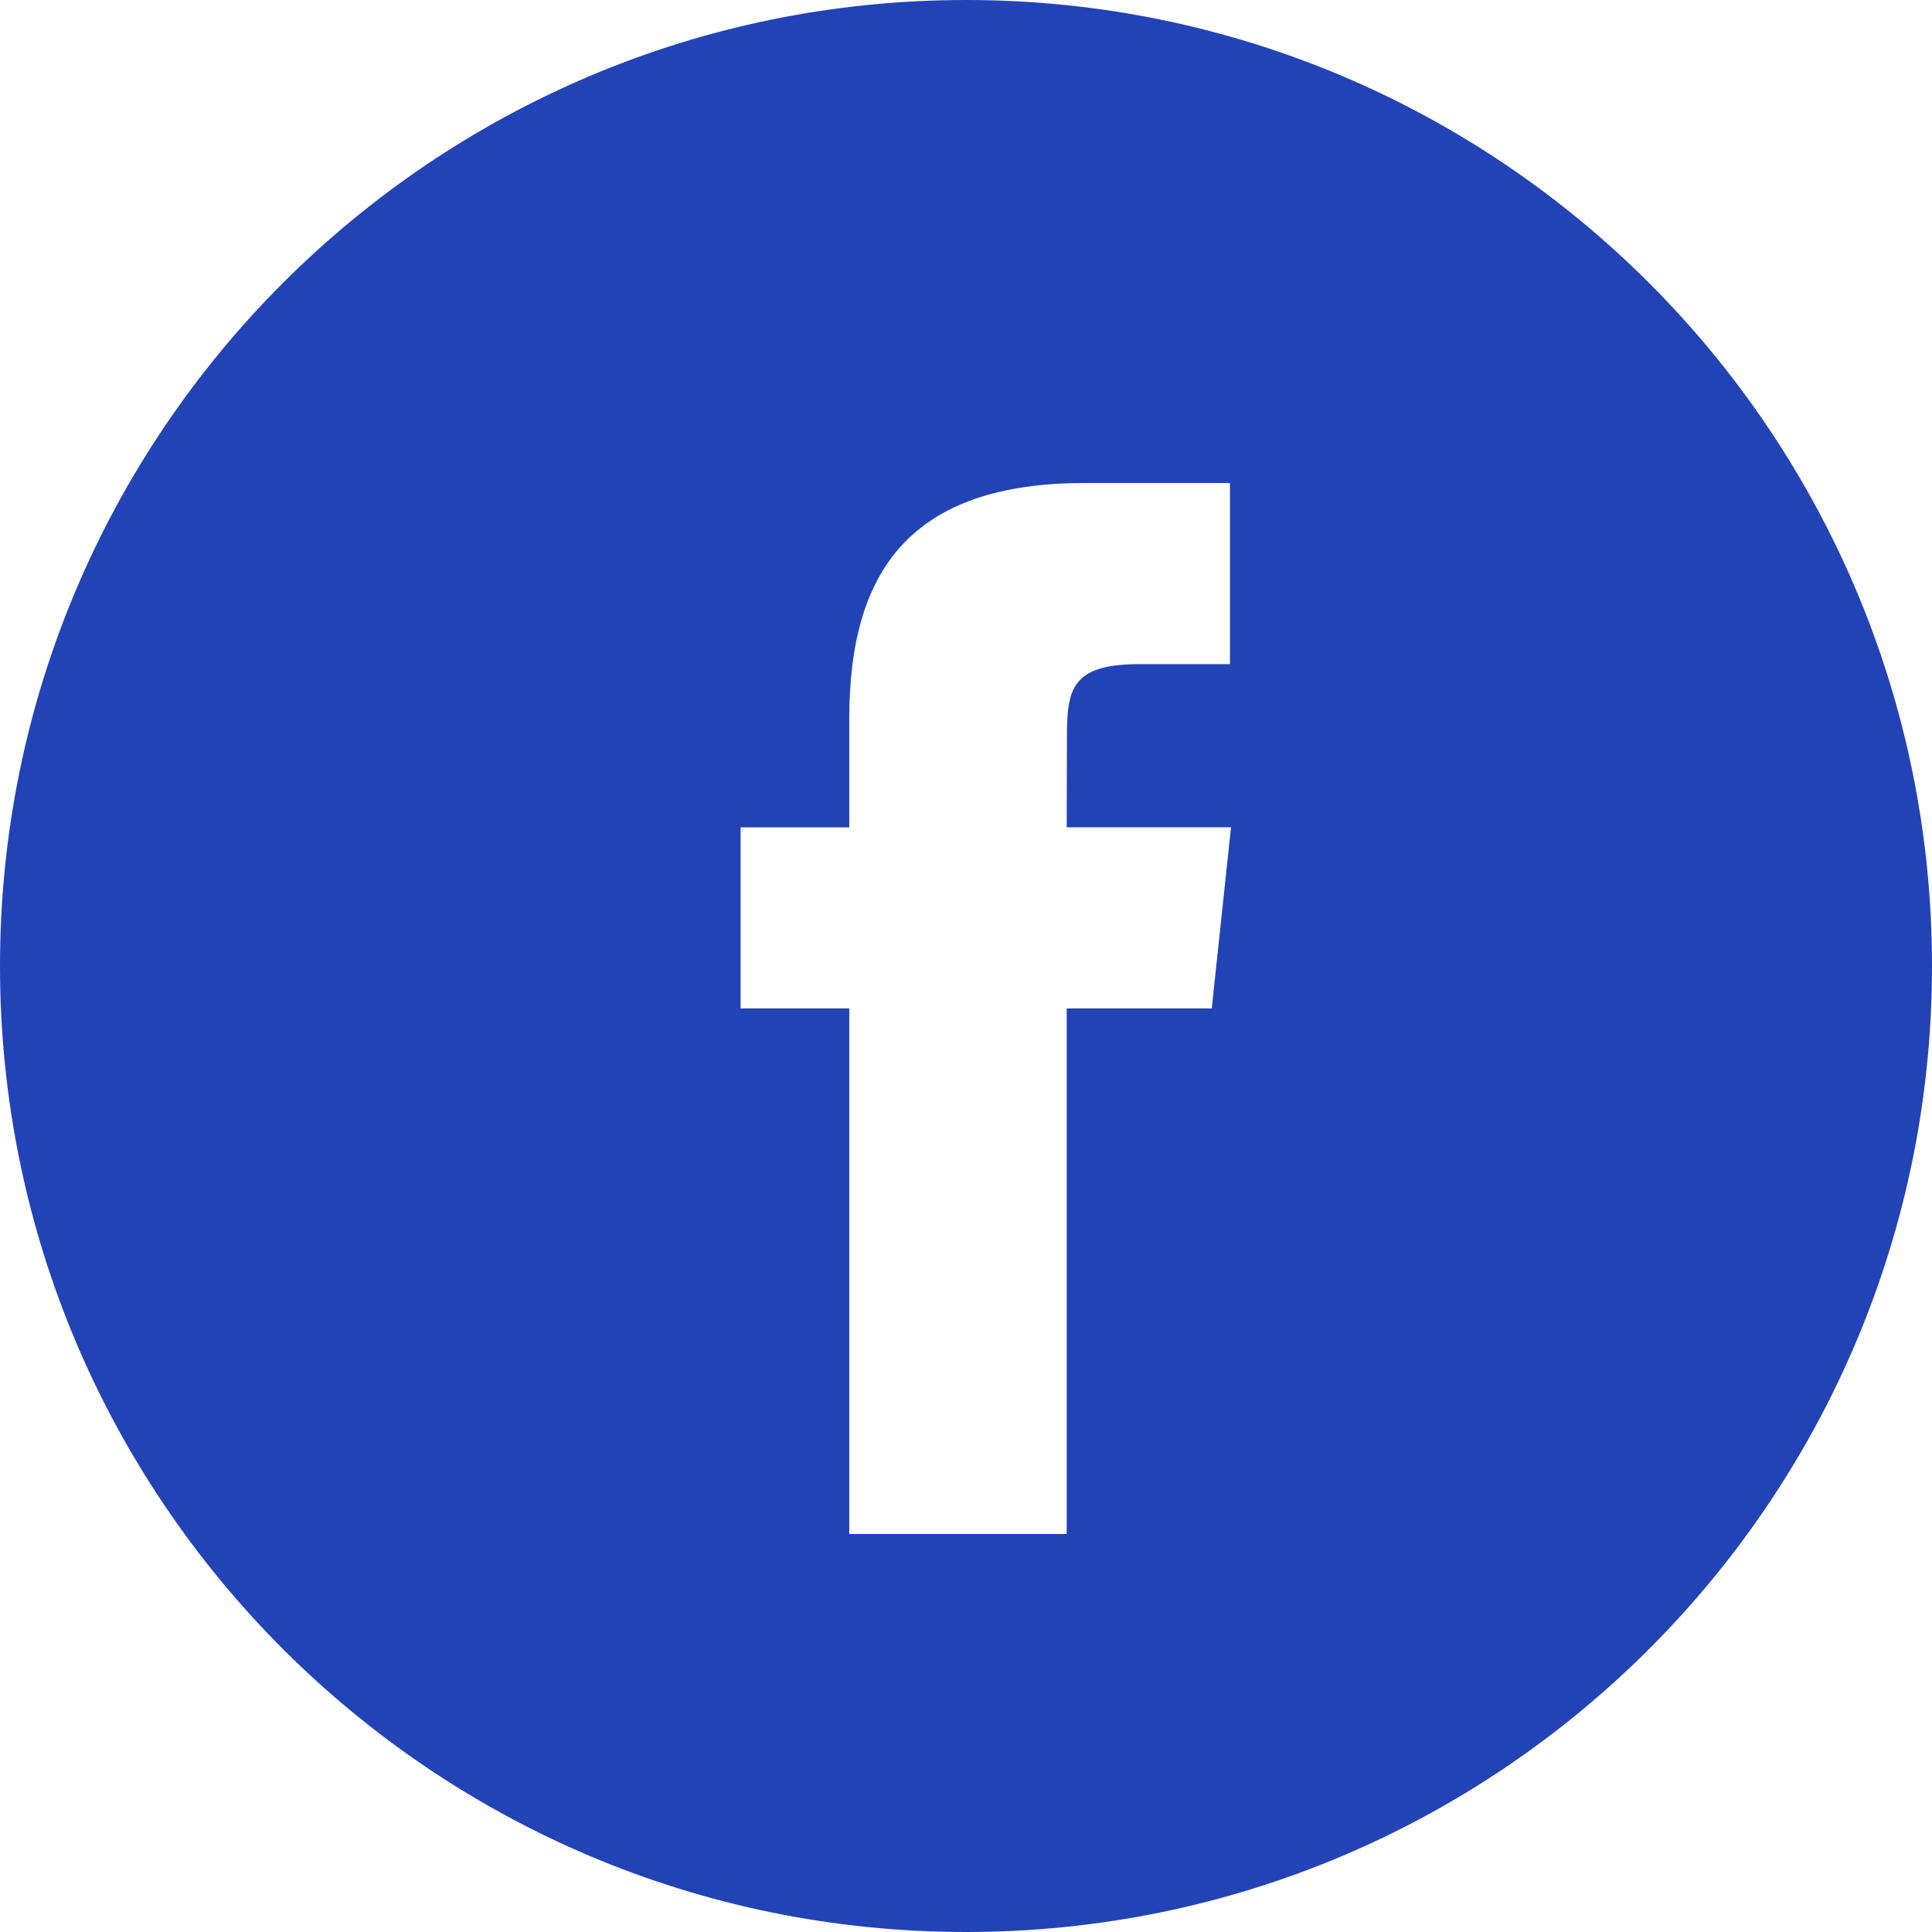
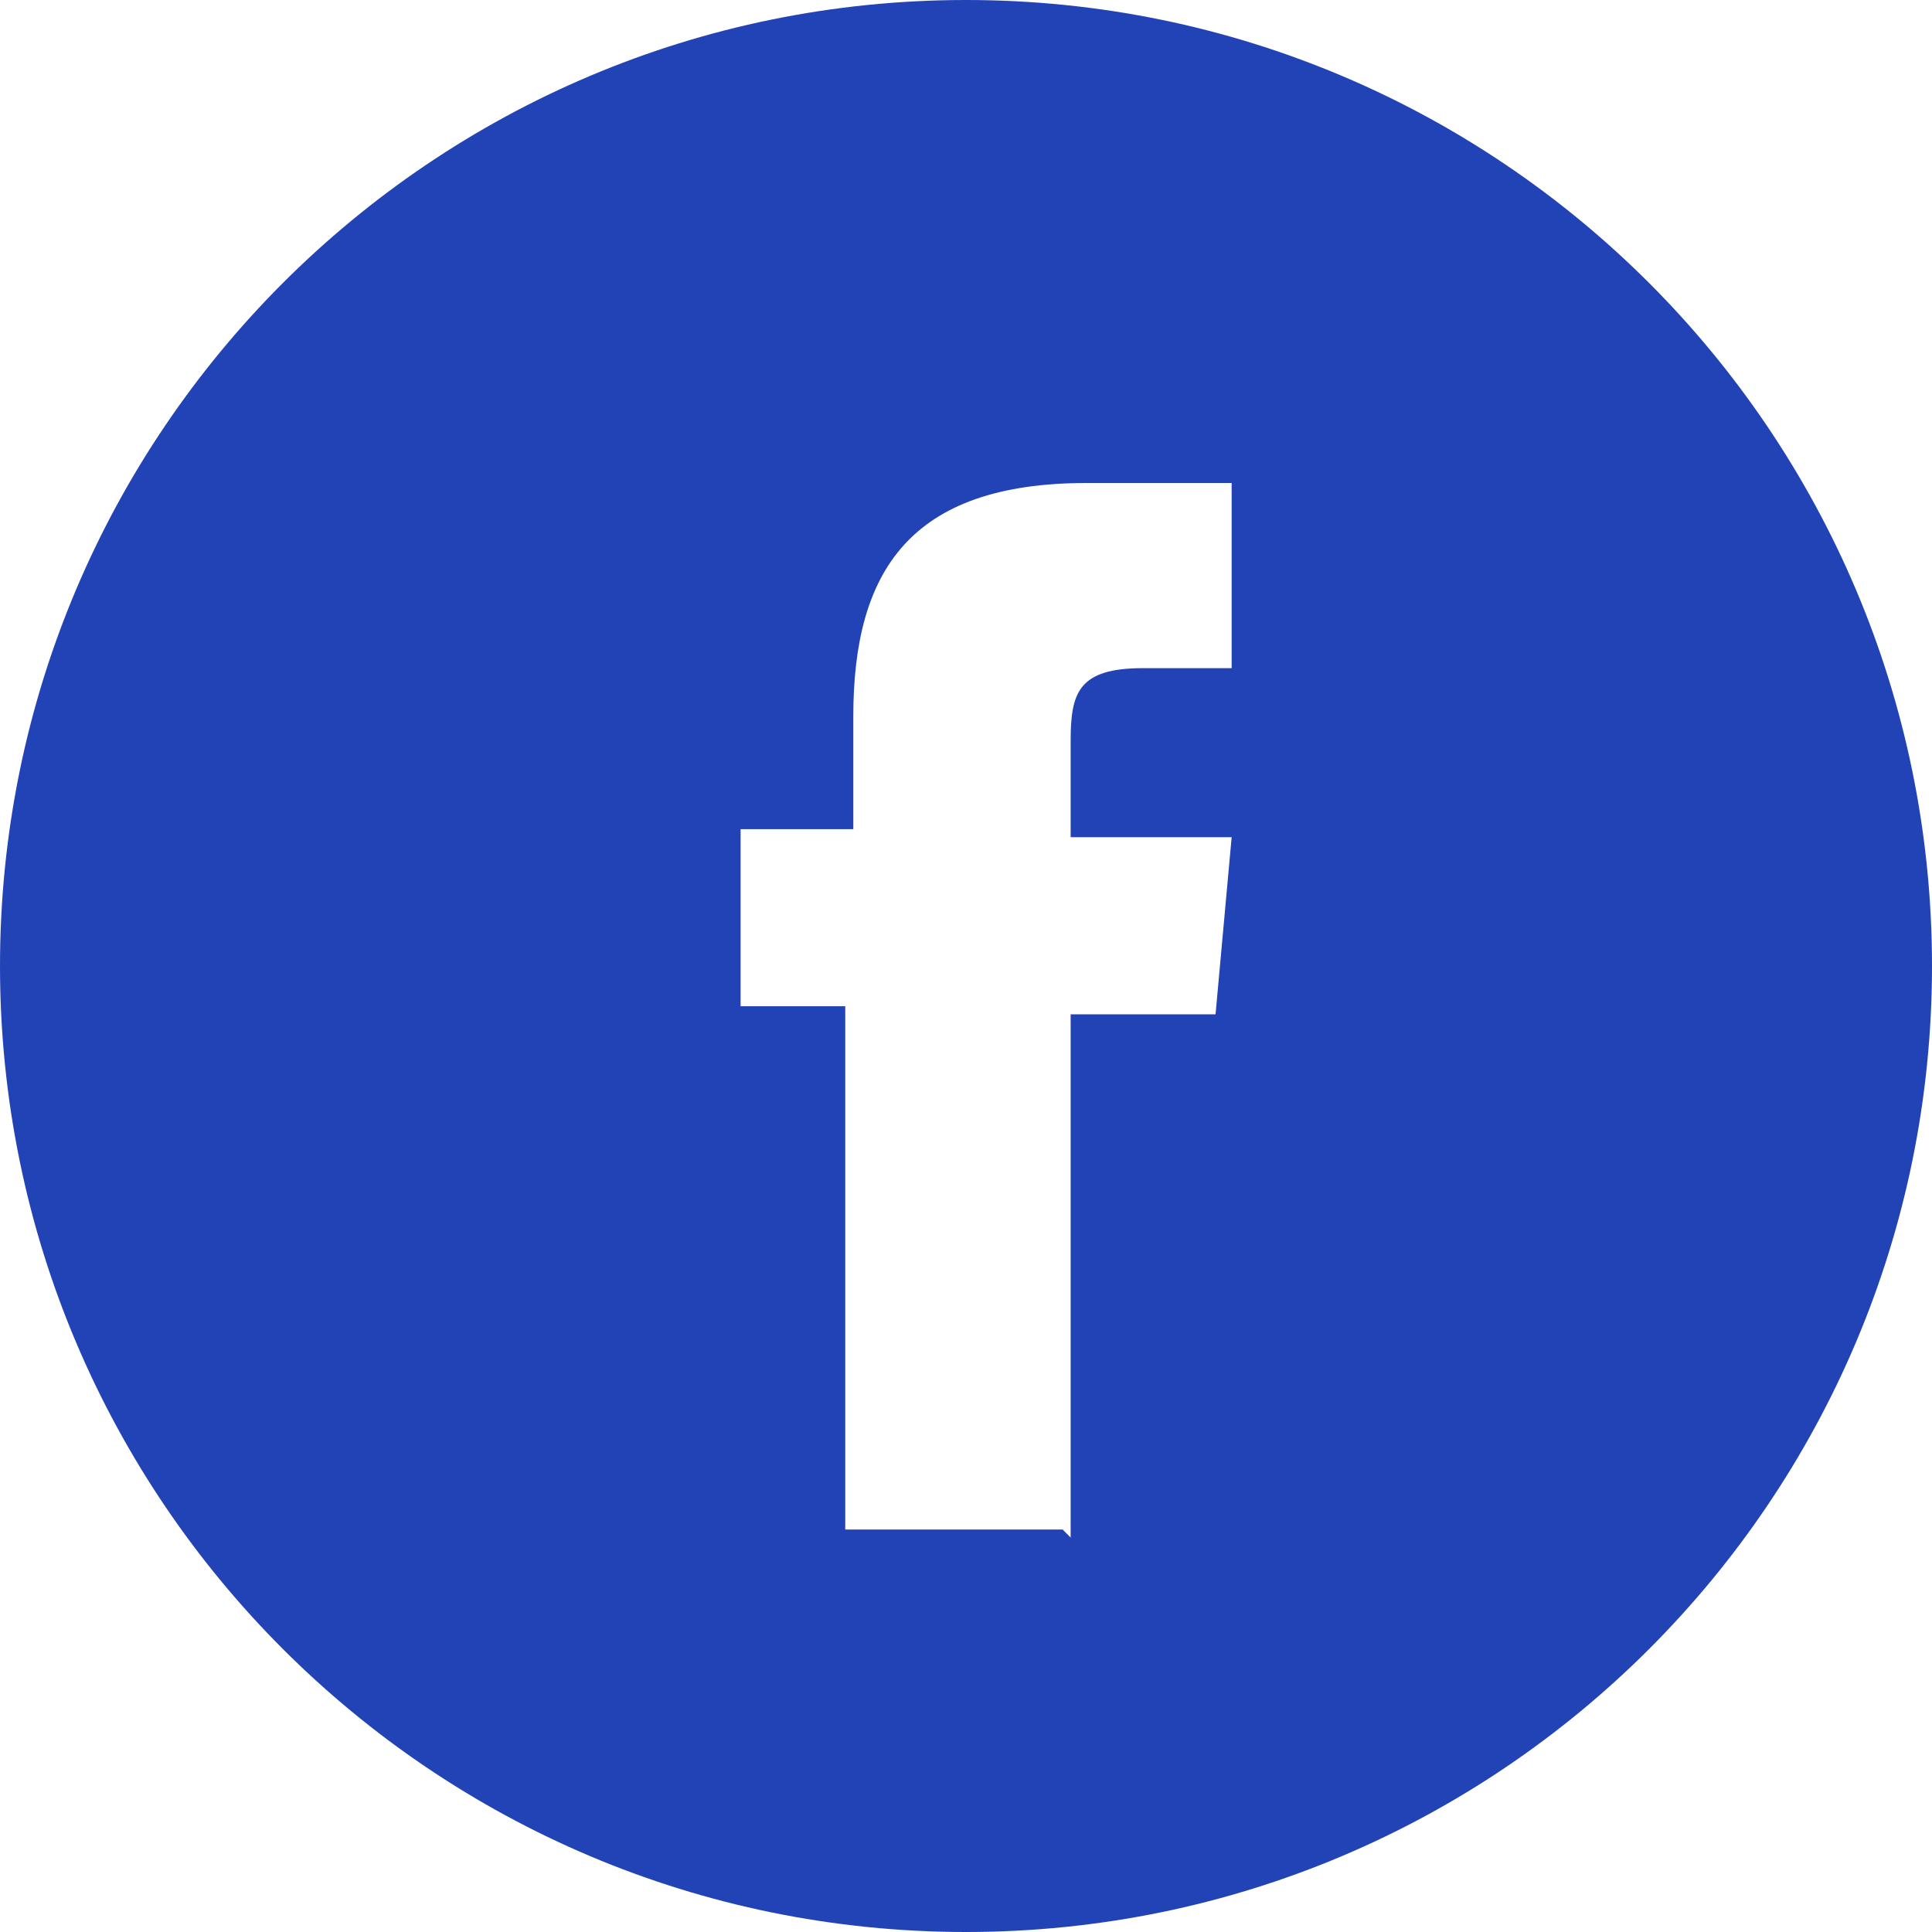
- <svg xmlns="http://www.w3.org/2000/svg" width="24" height="24" viewBox="0 0 24 24" fill="none">
-   <g id="Facebook_black">
-     <g id="Facebook">
-       <path id="Combined-Shape" fill-rule="evenodd" clip-rule="evenodd" d="M0 12C0 5.373 5.373 0 12 0C18.627 0 24 5.373 24 12C24 18.627 18.627 24 12 24C5.373 24 0 18.627 0 12ZM13.251 19.056V12.527H15.053L15.292 10.277H13.251L13.254 9.151C13.254 8.564 13.31 8.25 14.152 8.25H15.279V6H13.477C11.312 6 10.55 7.091 10.55 8.927V10.278H9.2V12.527H10.55V19.056H13.251Z" fill="#2243B6" />
-     </g>
-   </g>
+ <svg xmlns="http://www.w3.org/2000/svg" width="24" height="24" fill="none">
+   <path fill-rule="evenodd" d="M0 12a12 12 0 1 1 24 0 12 12 0 1 1-24 0zm13.3 7.1v-6.5h1.8l.2-2.2h-2V9.2c0-.6.1-.9.9-.9h1.1V6h-1.8c-2.2 0-2.9 1.1-2.9 2.9v1.4H9.2v2.2h1.3v6.5h2.7z" fill="#2243b6" />
</svg>
